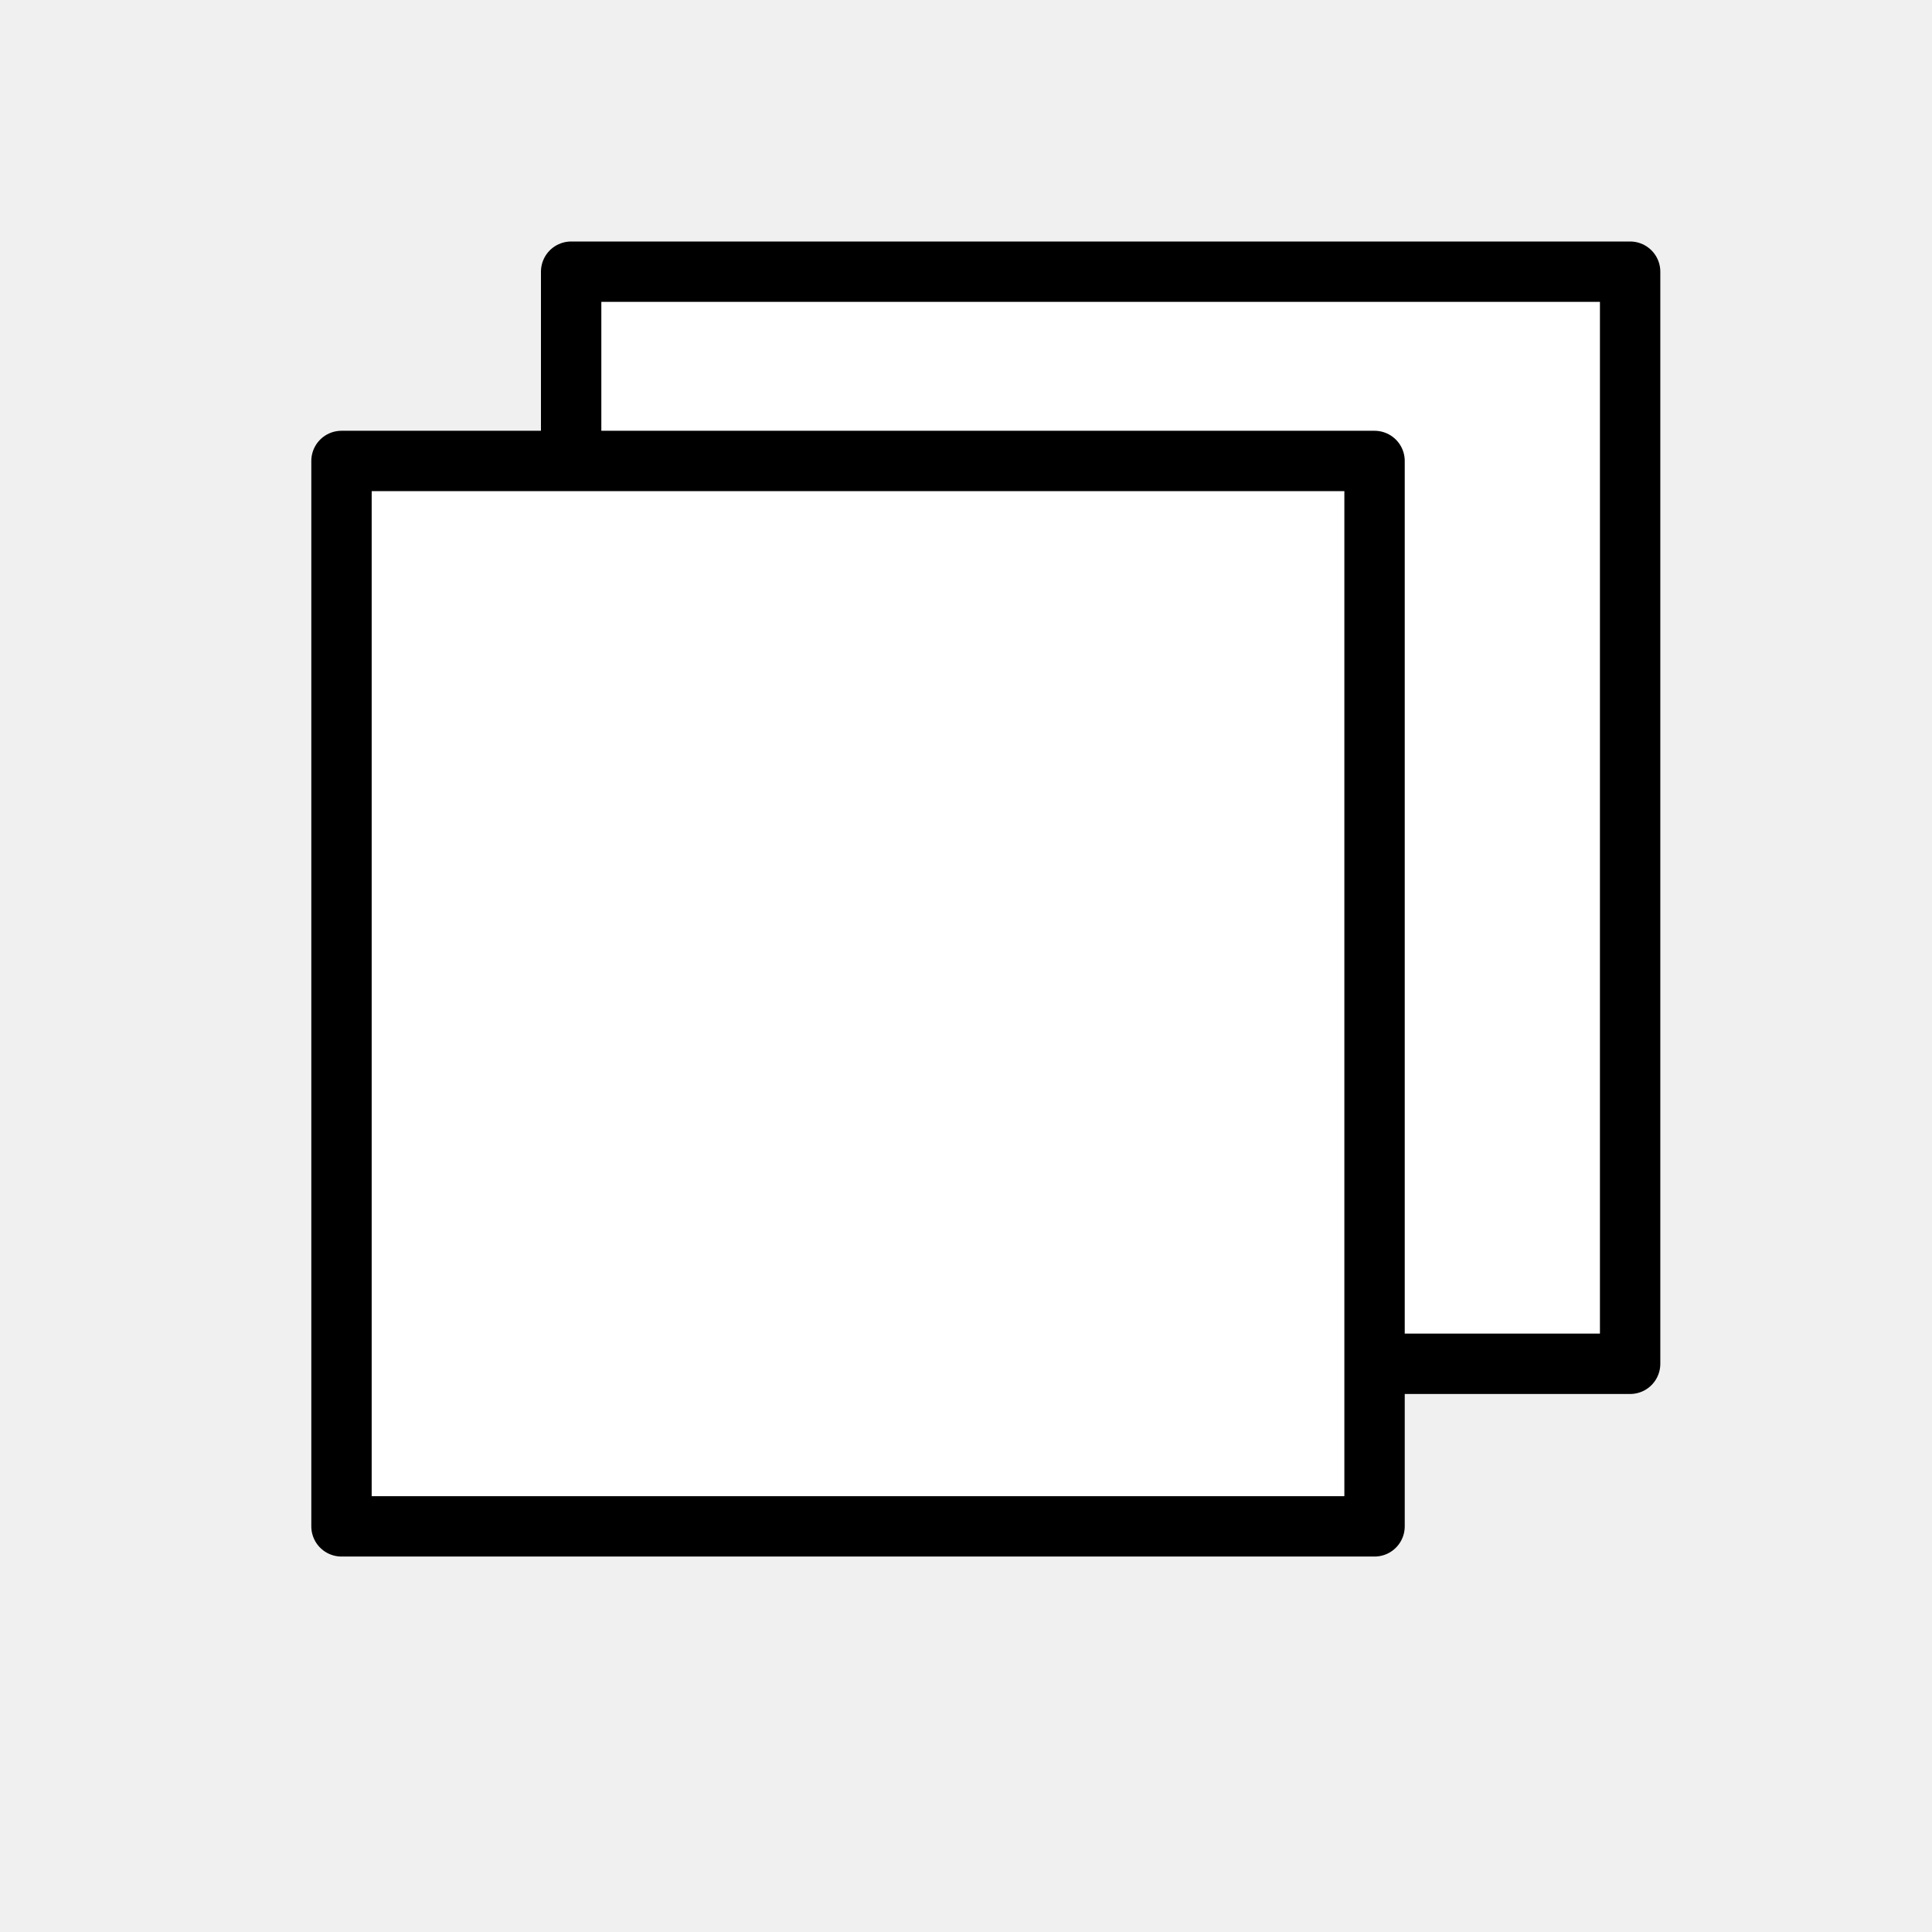
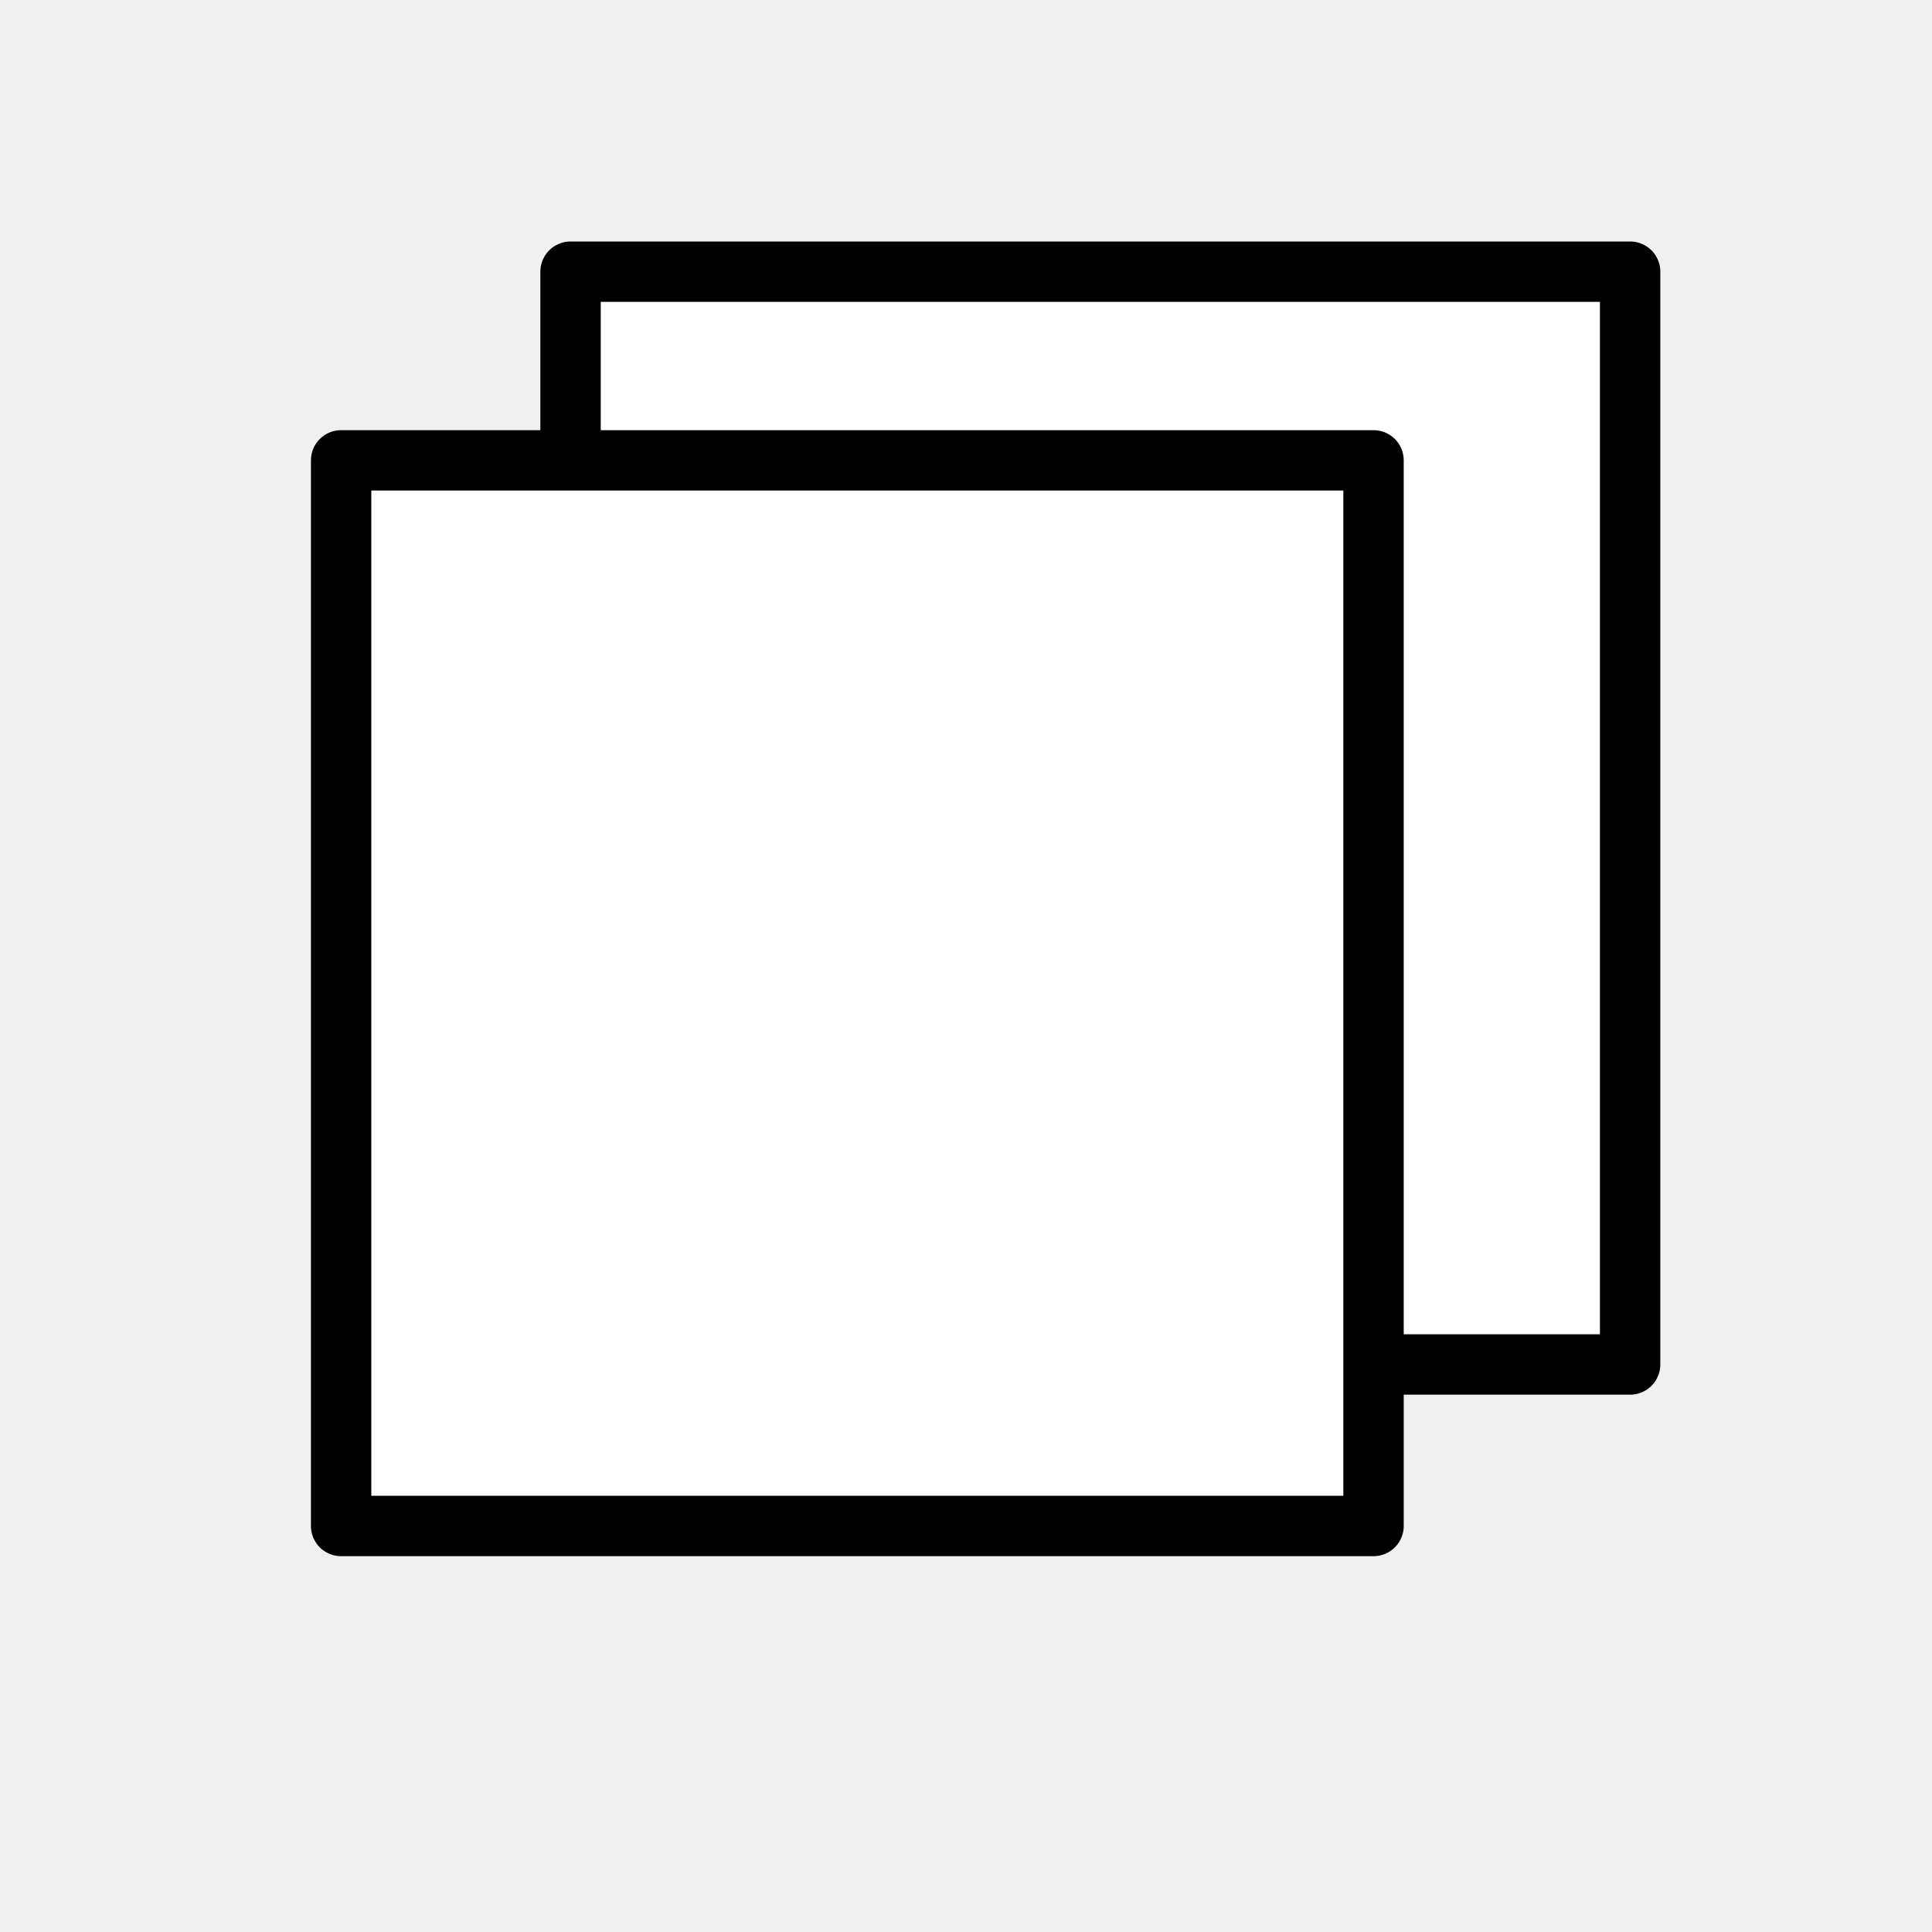
- <svg xmlns="http://www.w3.org/2000/svg" width="512" height="512" viewBox="0 0 512 512">
-   <rect x="151.36" y="72" width="280.64" height="289.42" fill="#fff" stroke="#000" stroke-linejoin="round" stroke-width="16" />
-   <rect x="90.5" y="122.16" width="273.77" height="282.34" fill="#fff" stroke="#000" stroke-linejoin="round" stroke-width="16" />
-   <rect width="512" height="512" fill="none" />
+ <svg xmlns="http://www.w3.org/2000/svg" version="1.1" id="レイヤー_1" x="0px" y="0px" width="128px" height="128px" viewBox="0 0 128 128" style="enable-background:new 0 0 128 128;" xml:space="preserve">
+   <style type="text/css">
+ 	.st0{fill:#FFFFFF;stroke:#000000;stroke-width:4;stroke-linejoin:round;}
+ 	.st1{fill:none;}
+ </style>
+   <rect x="37.8" y="18" class="st0" width="70.2" height="72.4" />
+   <rect x="22.6" y="30.5" class="st0" width="68.4" height="70.6" />
+   <rect class="st1" width="128" height="128" />
</svg>
